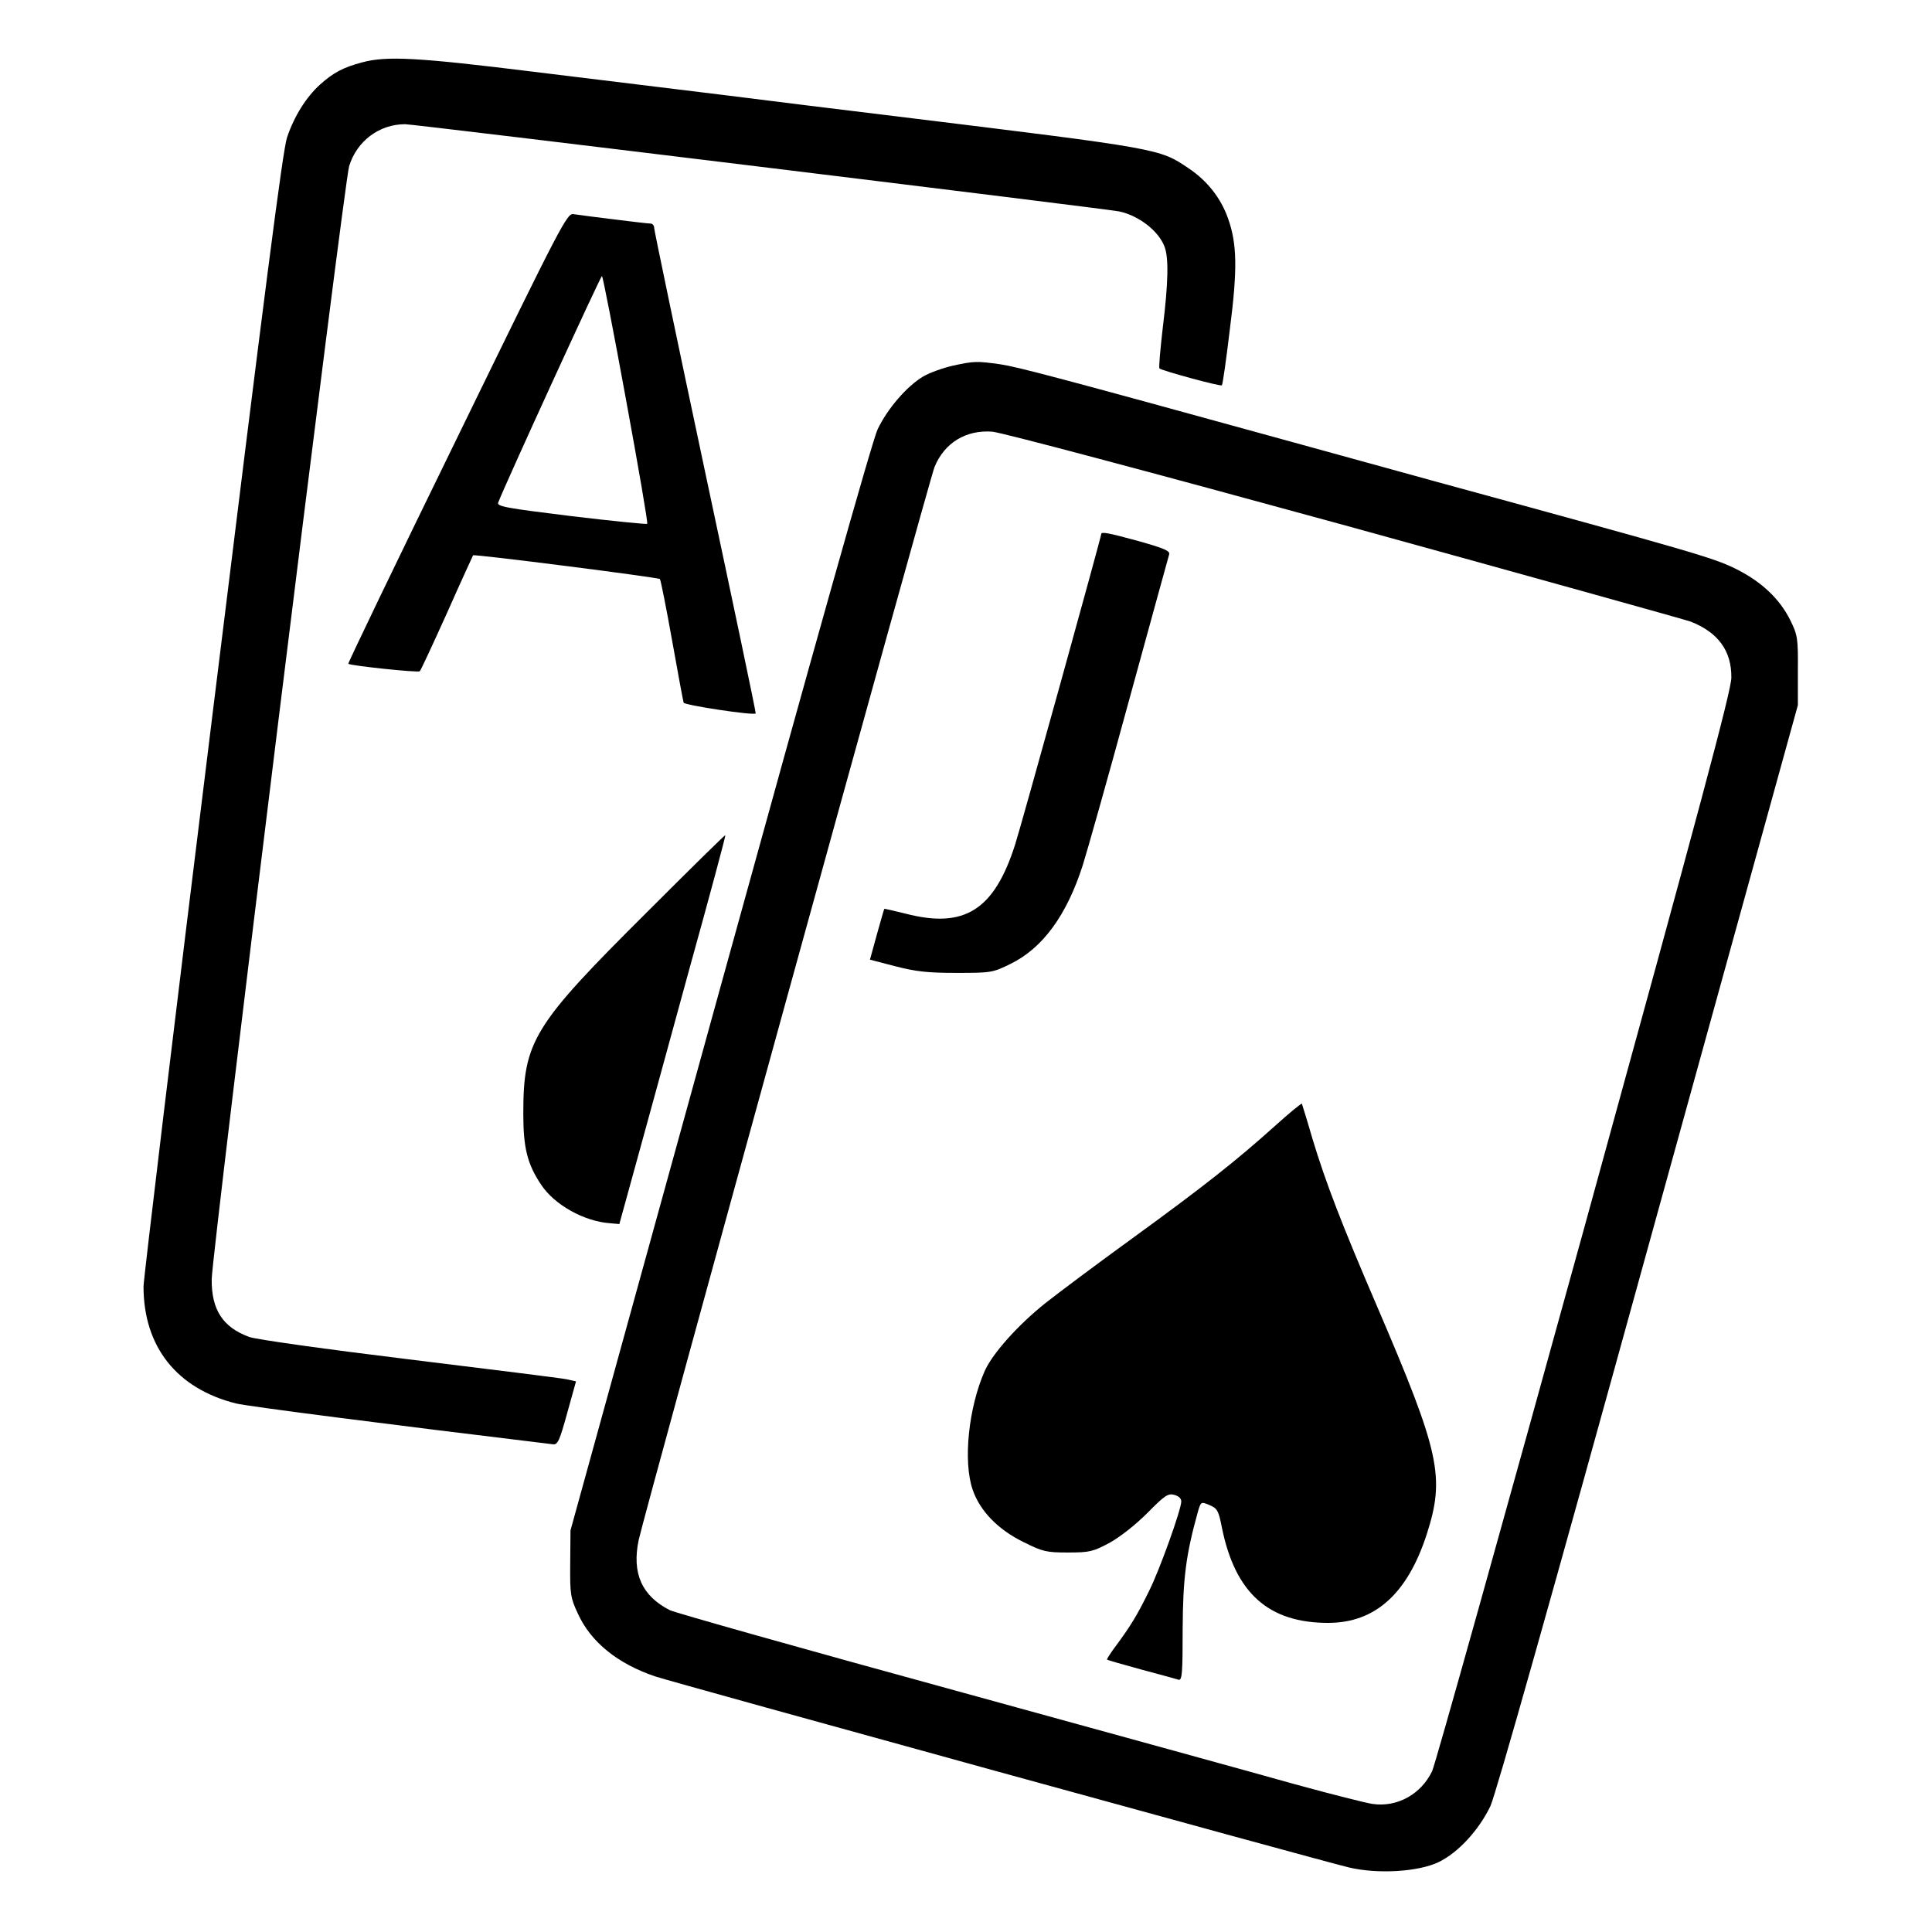
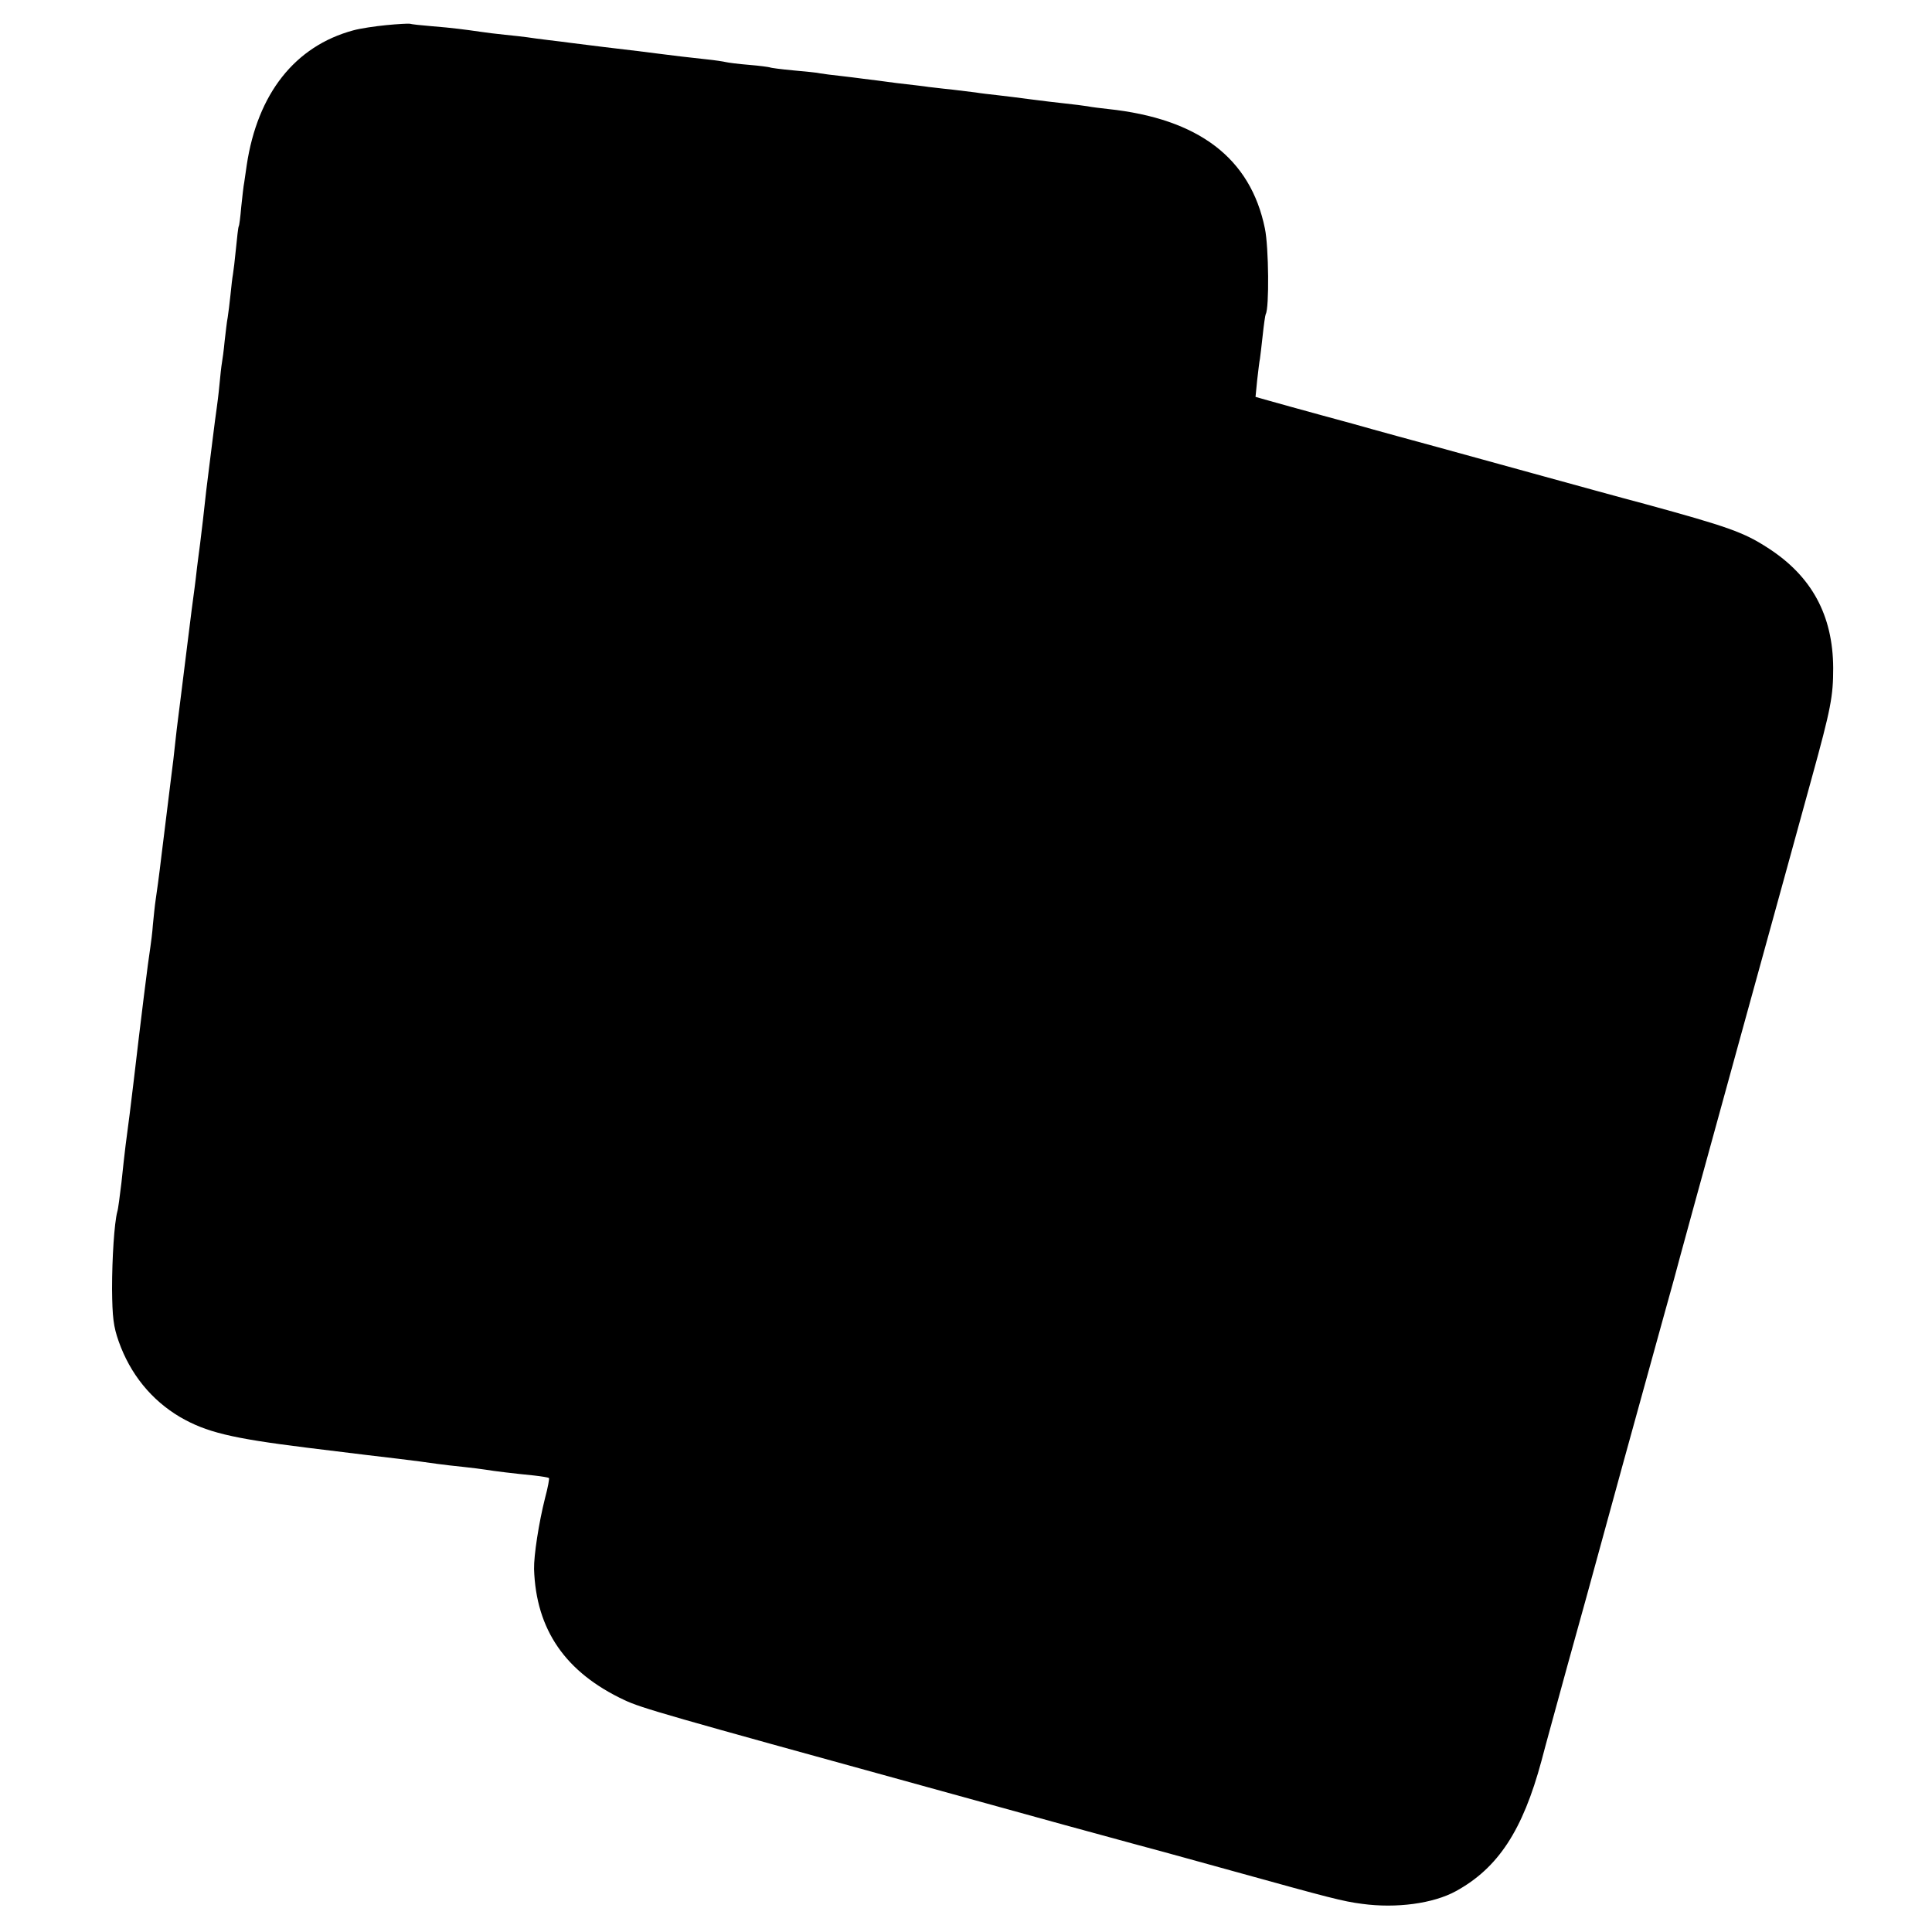
<svg xmlns="http://www.w3.org/2000/svg" version="1.0" width="700pt" height="700pt" viewBox="0 0 700 700" preserveAspectRatio="xMidYMid meet">
  <g transform="translate(0,700) scale(0.1,-0.1)" fill="#000000" stroke="none">
-     <path d="M1312 6774 c-68 -18 -104 -37 -152 -80 -51 -46 -94 -115 -120 -192 -16 -48 -82 -565 -270 -2090 -138 -1115 -250 -2048 -250 -2073 0 -218 120 -370 335 -424 46 -11 537 -74 1149 -148 17 -2 24 15 51 113 l32 115 -36 8 c-20 4 -277 36 -571 72 -295 36 -554 72 -577 81 -96 35 -137 99 -136 209 2 102 479 3970 498 4033 28 91 109 152 203 152 33 0 2537 -306 2587 -316 71 -15 143 -71 164 -127 16 -40 14 -131 -6 -294 -9 -78 -15 -145 -12 -148 9 -8 221 -66 226 -61 3 2 16 94 29 203 28 218 26 309 -6 400 -26 75 -76 138 -143 183 -108 72 -92 70 -1072 190 -181 22 -458 56 -615 76 -157 19 -466 57 -687 84 -420 52 -532 58 -621 34z" />
-     <path d="M1656 5413 c-219 -448 -396 -816 -394 -818 8 -7 254 -33 259 -27 4 4 48 99 99 212 50 113 93 206 94 208 5 5 671 -80 677 -86 3 -4 23 -104 44 -222 21 -118 40 -220 42 -226 3 -9 253 -47 261 -39 2 1 -81 395 -183 874 -102 480 -185 878 -185 886 0 8 -6 15 -13 15 -15 0 -239 28 -278 34 -24 5 -38 -21 -423 -811z m612 140 c45 -245 80 -448 77 -451 -2 -2 -126 10 -275 28 -236 29 -270 35 -265 49 22 59 371 821 376 821 3 0 42 -201 87 -447z" />
-     <path d="M3452 5675 c-35 -8 -83 -25 -107 -39 -59 -35 -129 -116 -165 -191 -19 -39 -229 -786 -571 -2026 l-542 -1964 -1 -120 c-1 -112 1 -124 28 -182 47 -103 144 -181 280 -227 62 -21 2419 -670 2513 -692 105 -25 251 -16 325 19 72 35 146 116 188 203 20 44 218 744 572 2028 l542 1961 0 125 c1 117 -1 129 -27 182 -39 79 -106 142 -202 189 -79 38 -145 58 -1075 312 -151 42 -408 112 -570 157 -795 219 -950 260 -1015 270 -86 12 -95 12 -173 -5z m1423 -579 c671 -185 1234 -342 1250 -348 100 -39 149 -106 148 -203 0 -47 -114 -471 -532 -1990 -293 -1062 -541 -1949 -552 -1972 -40 -84 -127 -132 -216 -119 -22 3 -149 35 -280 71 -131 37 -687 190 -1236 341 -548 150 -1012 281 -1030 290 -102 52 -138 134 -113 254 21 98 1054 3846 1072 3888 36 88 114 135 209 128 35 -3 561 -143 1280 -340z" />
-     <path d="M3990 5065 c0 -10 -292 -1064 -312 -1125 -76 -238 -184 -306 -398 -250 -41 10 -75 18 -76 17 -1 -1 -13 -43 -27 -93 l-25 -91 92 -24 c74 -19 116 -24 221 -24 127 0 132 1 197 33 116 57 203 176 261 357 14 44 90 312 167 595 78 283 143 522 146 531 4 13 -17 22 -109 48 -113 31 -137 35 -137 26z" />
-     <path d="M4620 2921 c-138 -124 -255 -217 -515 -406 -127 -92 -270 -199 -318 -237 -99 -79 -191 -182 -219 -245 -59 -133 -79 -328 -44 -430 26 -77 92 -145 184 -190 70 -35 83 -38 161 -38 79 0 91 3 151 35 38 21 94 65 137 108 62 63 75 72 97 66 16 -4 26 -13 26 -24 0 -29 -78 -247 -116 -323 -43 -88 -67 -127 -117 -195 -22 -29 -38 -54 -36 -55 2 -2 58 -18 124 -36 66 -18 127 -34 135 -37 13 -3 15 22 15 184 1 185 12 269 55 424 11 37 11 38 42 25 28 -12 33 -19 45 -81 48 -238 169 -346 385 -346 170 0 287 105 357 320 67 208 49 294 -178 823 -130 302 -188 453 -236 612 -19 66 -37 123 -38 126 -1 3 -45 -33 -97 -80z" />
-     <path d="M2344 3695 c-413 -411 -448 -467 -448 -730 0 -123 14 -182 65 -258 48 -72 154 -132 249 -139 l34 -3 62 225 c34 124 121 440 193 704 73 263 131 479 129 480 -2 1 -130 -125 -284 -279z" />
+     <path d="M1400 6909 c-41 -4 -95 -12 -120 -19 -211 -57 -347 -229 -386 -488 -3 -20 -7 -48 -9 -62 -3 -14 -7 -54 -11 -90 -3 -36 -7 -67 -9 -70 -2 -3 -6 -39 -10 -80 -4 -41 -9 -83 -11 -94 -2 -10 -6 -44 -9 -75 -3 -31 -8 -67 -10 -81 -3 -14 -7 -52 -11 -85 -3 -33 -8 -69 -10 -80 -2 -11 -6 -47 -9 -80 -3 -33 -8 -71 -10 -85 -2 -14 -9 -65 -15 -115 -6 -49 -13 -103 -15 -120 -4 -30 -10 -79 -20 -172 -3 -27 -8 -64 -10 -83 -3 -19 -7 -57 -11 -85 -3 -27 -7 -61 -9 -75 -2 -14 -16 -119 -30 -235 -14 -115 -28 -223 -30 -240 -2 -16 -7 -55 -10 -85 -3 -30 -10 -91 -16 -135 -13 -107 -16 -129 -34 -275 -8 -69 -18 -141 -21 -160 -3 -19 -7 -60 -10 -90 -2 -30 -7 -66 -9 -80 -8 -49 -35 -267 -61 -490 -3 -25 -9 -76 -14 -115 -5 -38 -12 -90 -15 -115 -3 -25 -10 -85 -15 -135 -6 -49 -12 -97 -15 -105 -11 -42 -19 -169 -19 -280 1 -103 5 -136 24 -190 42 -119 119 -213 222 -274 95 -55 185 -77 458 -111 188 -23 284 -35 330 -40 30 -4 66 -8 80 -10 14 -2 43 -6 65 -9 22 -3 65 -8 95 -11 30 -3 66 -8 80 -10 29 -5 104 -14 175 -21 27 -3 51 -7 54 -9 2 -2 -4 -35 -14 -72 -23 -91 -41 -209 -40 -258 7 -220 114 -375 328 -475 62 -29 146 -53 1097 -315 551 -152 531 -147 760 -209 91 -24 248 -68 350 -96 350 -97 395 -109 465 -118 124 -17 258 1 340 46 153 84 242 220 310 472 12 47 55 202 94 345 40 143 99 357 131 475 32 118 100 364 150 545 50 182 98 354 106 383 7 28 112 411 233 850 121 438 240 871 265 962 70 254 78 297 78 400 -1 191 -78 333 -237 435 -86 56 -145 77 -445 159 -91 24 -257 70 -370 101 -113 31 -286 79 -385 106 -99 27 -202 55 -230 63 -27 8 -111 31 -185 51 -74 20 -159 44 -188 52 l-53 15 6 61 c4 34 8 69 10 77 1 8 6 46 10 85 4 38 9 73 11 77 13 21 11 243 -3 310 -52 255 -240 398 -568 433 -27 3 -61 7 -75 10 -14 2 -50 7 -80 10 -30 3 -86 10 -125 15 -38 5 -92 12 -120 15 -27 3 -63 7 -80 10 -16 2 -57 7 -90 11 -33 3 -69 8 -81 9 -11 2 -63 8 -115 14 -52 7 -107 14 -124 16 -16 2 -53 7 -81 10 -28 3 -60 7 -71 9 -11 3 -56 7 -99 11 -43 4 -82 9 -85 11 -3 1 -37 6 -75 9 -38 3 -76 8 -84 10 -8 2 -40 7 -70 10 -67 7 -123 14 -170 20 -49 6 -100 13 -205 25 -49 6 -103 13 -120 15 -16 2 -52 7 -80 10 -27 3 -61 8 -75 10 -14 2 -50 6 -80 9 -30 3 -71 8 -90 11 -56 8 -100 14 -175 20 -38 3 -74 7 -80 9 -5 1 -44 -1 -85 -5z" />
  </g>
</svg>
